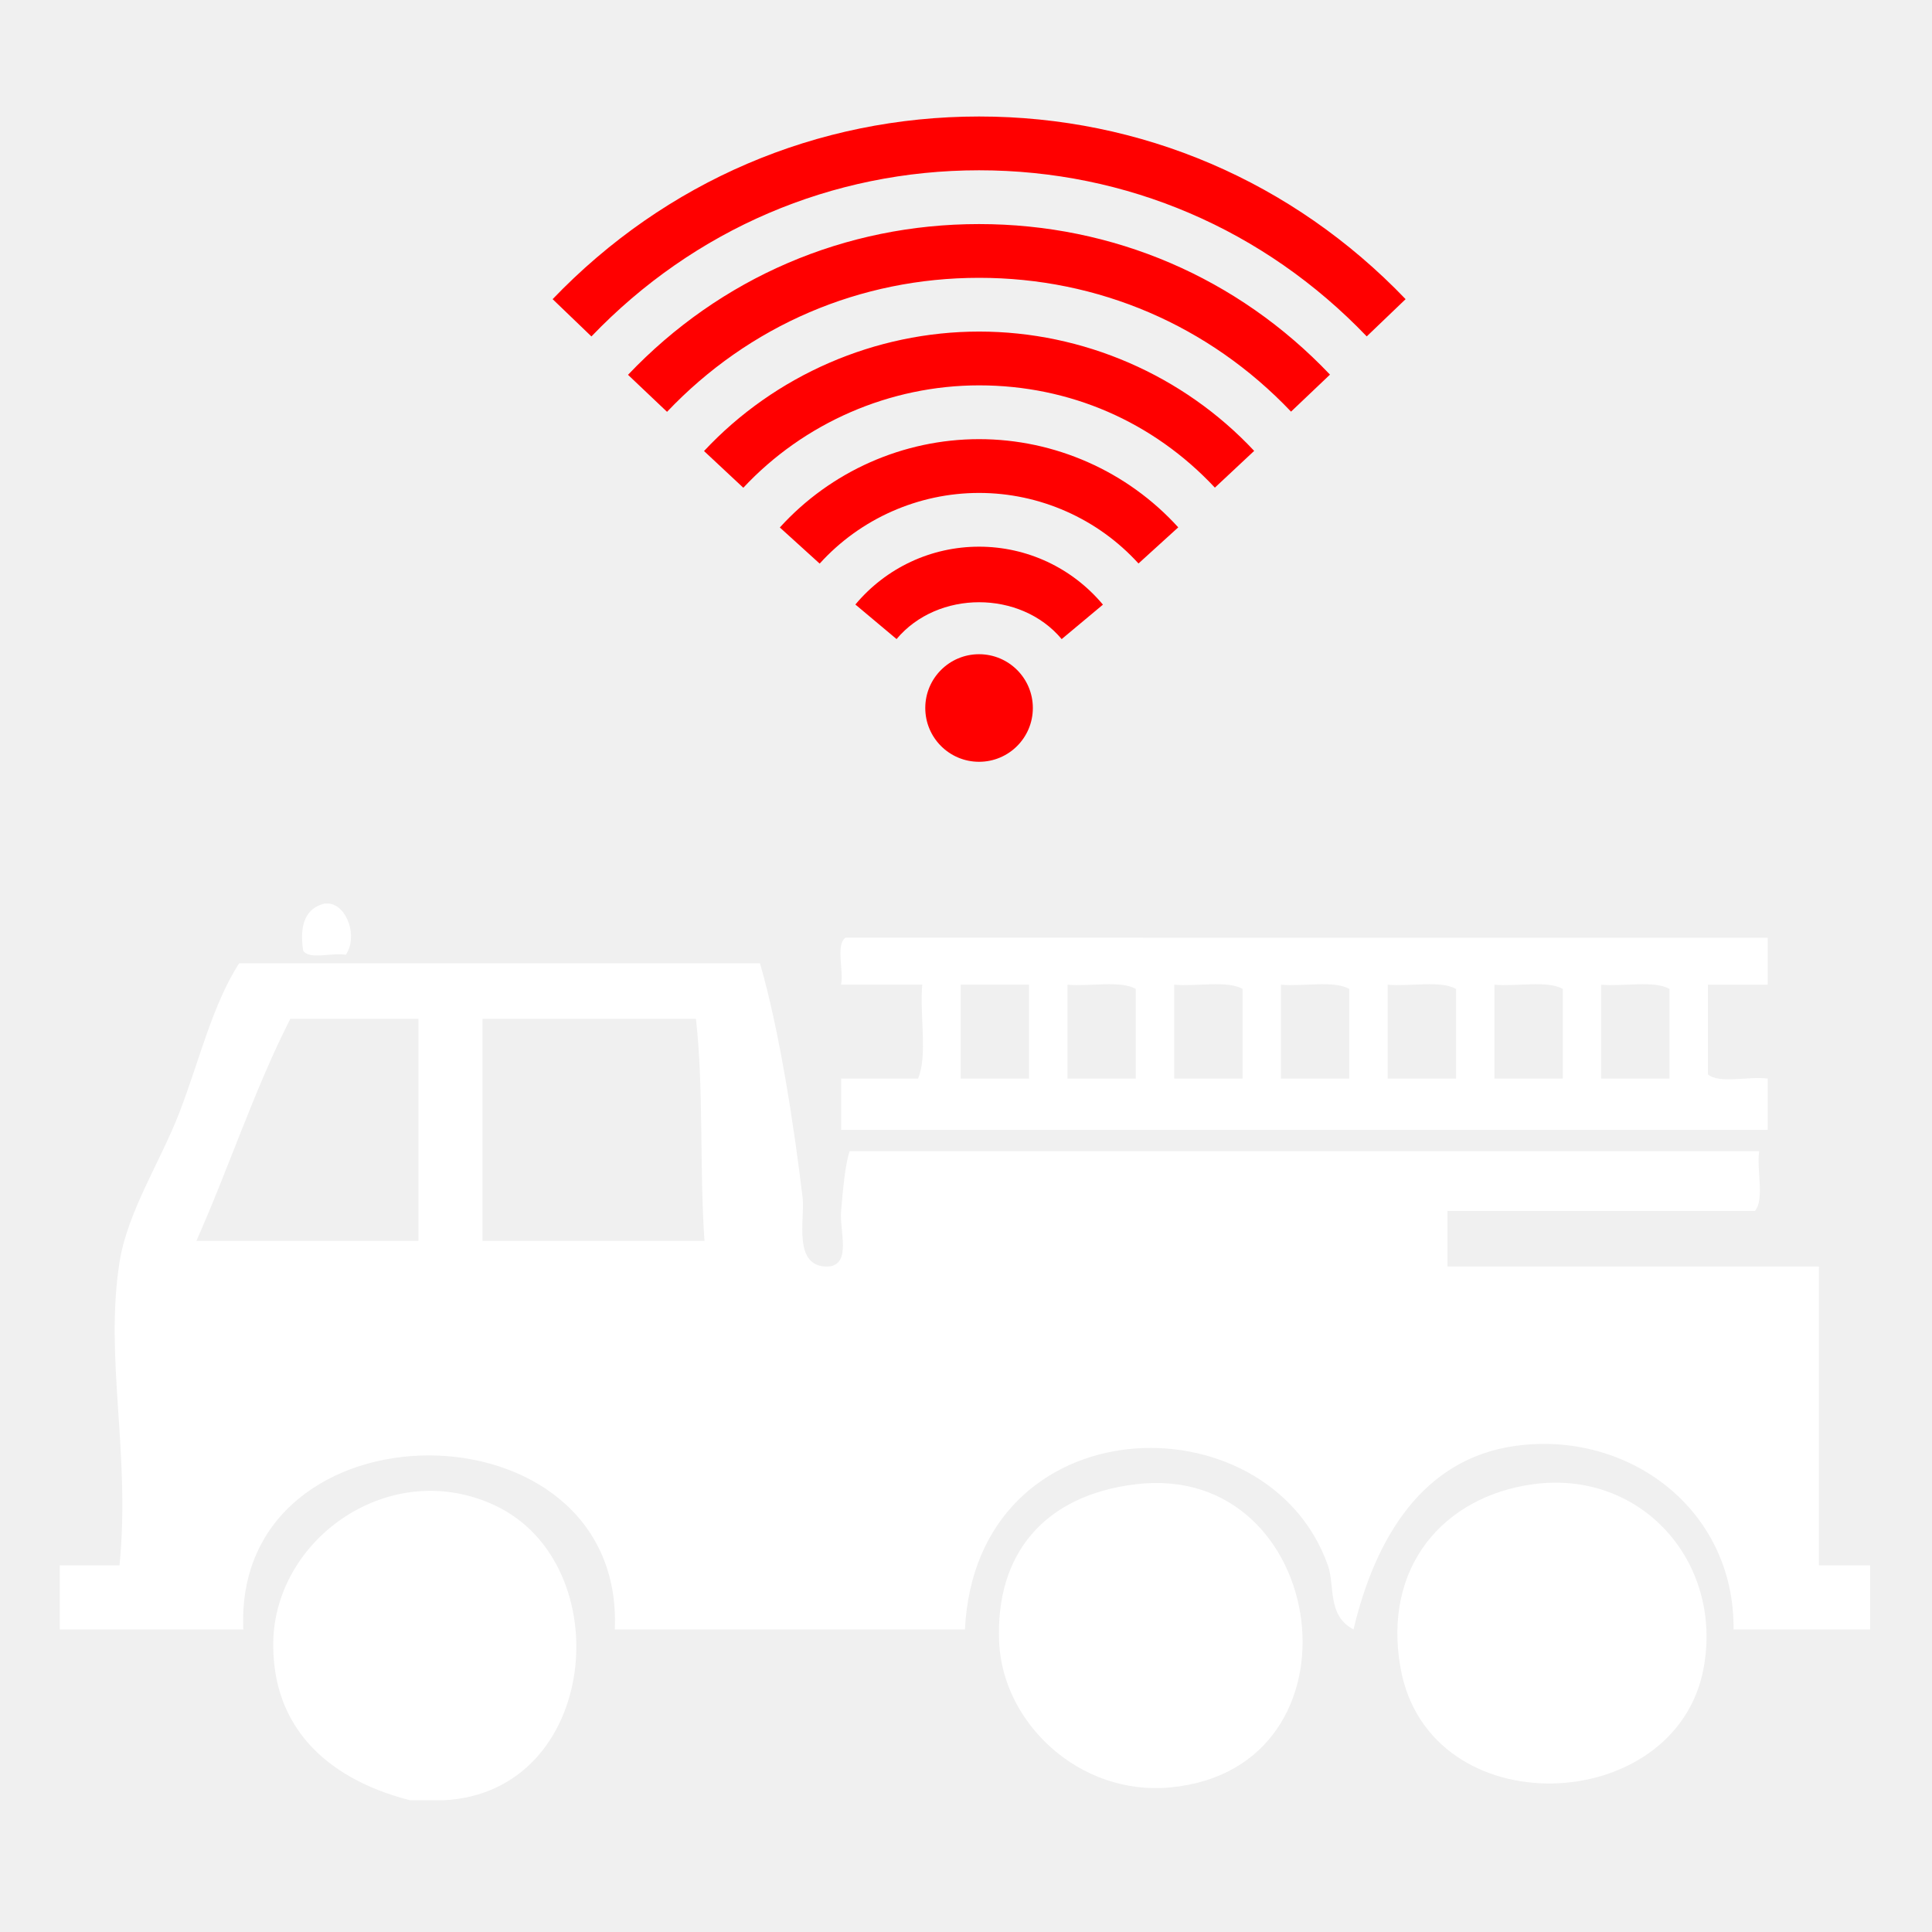
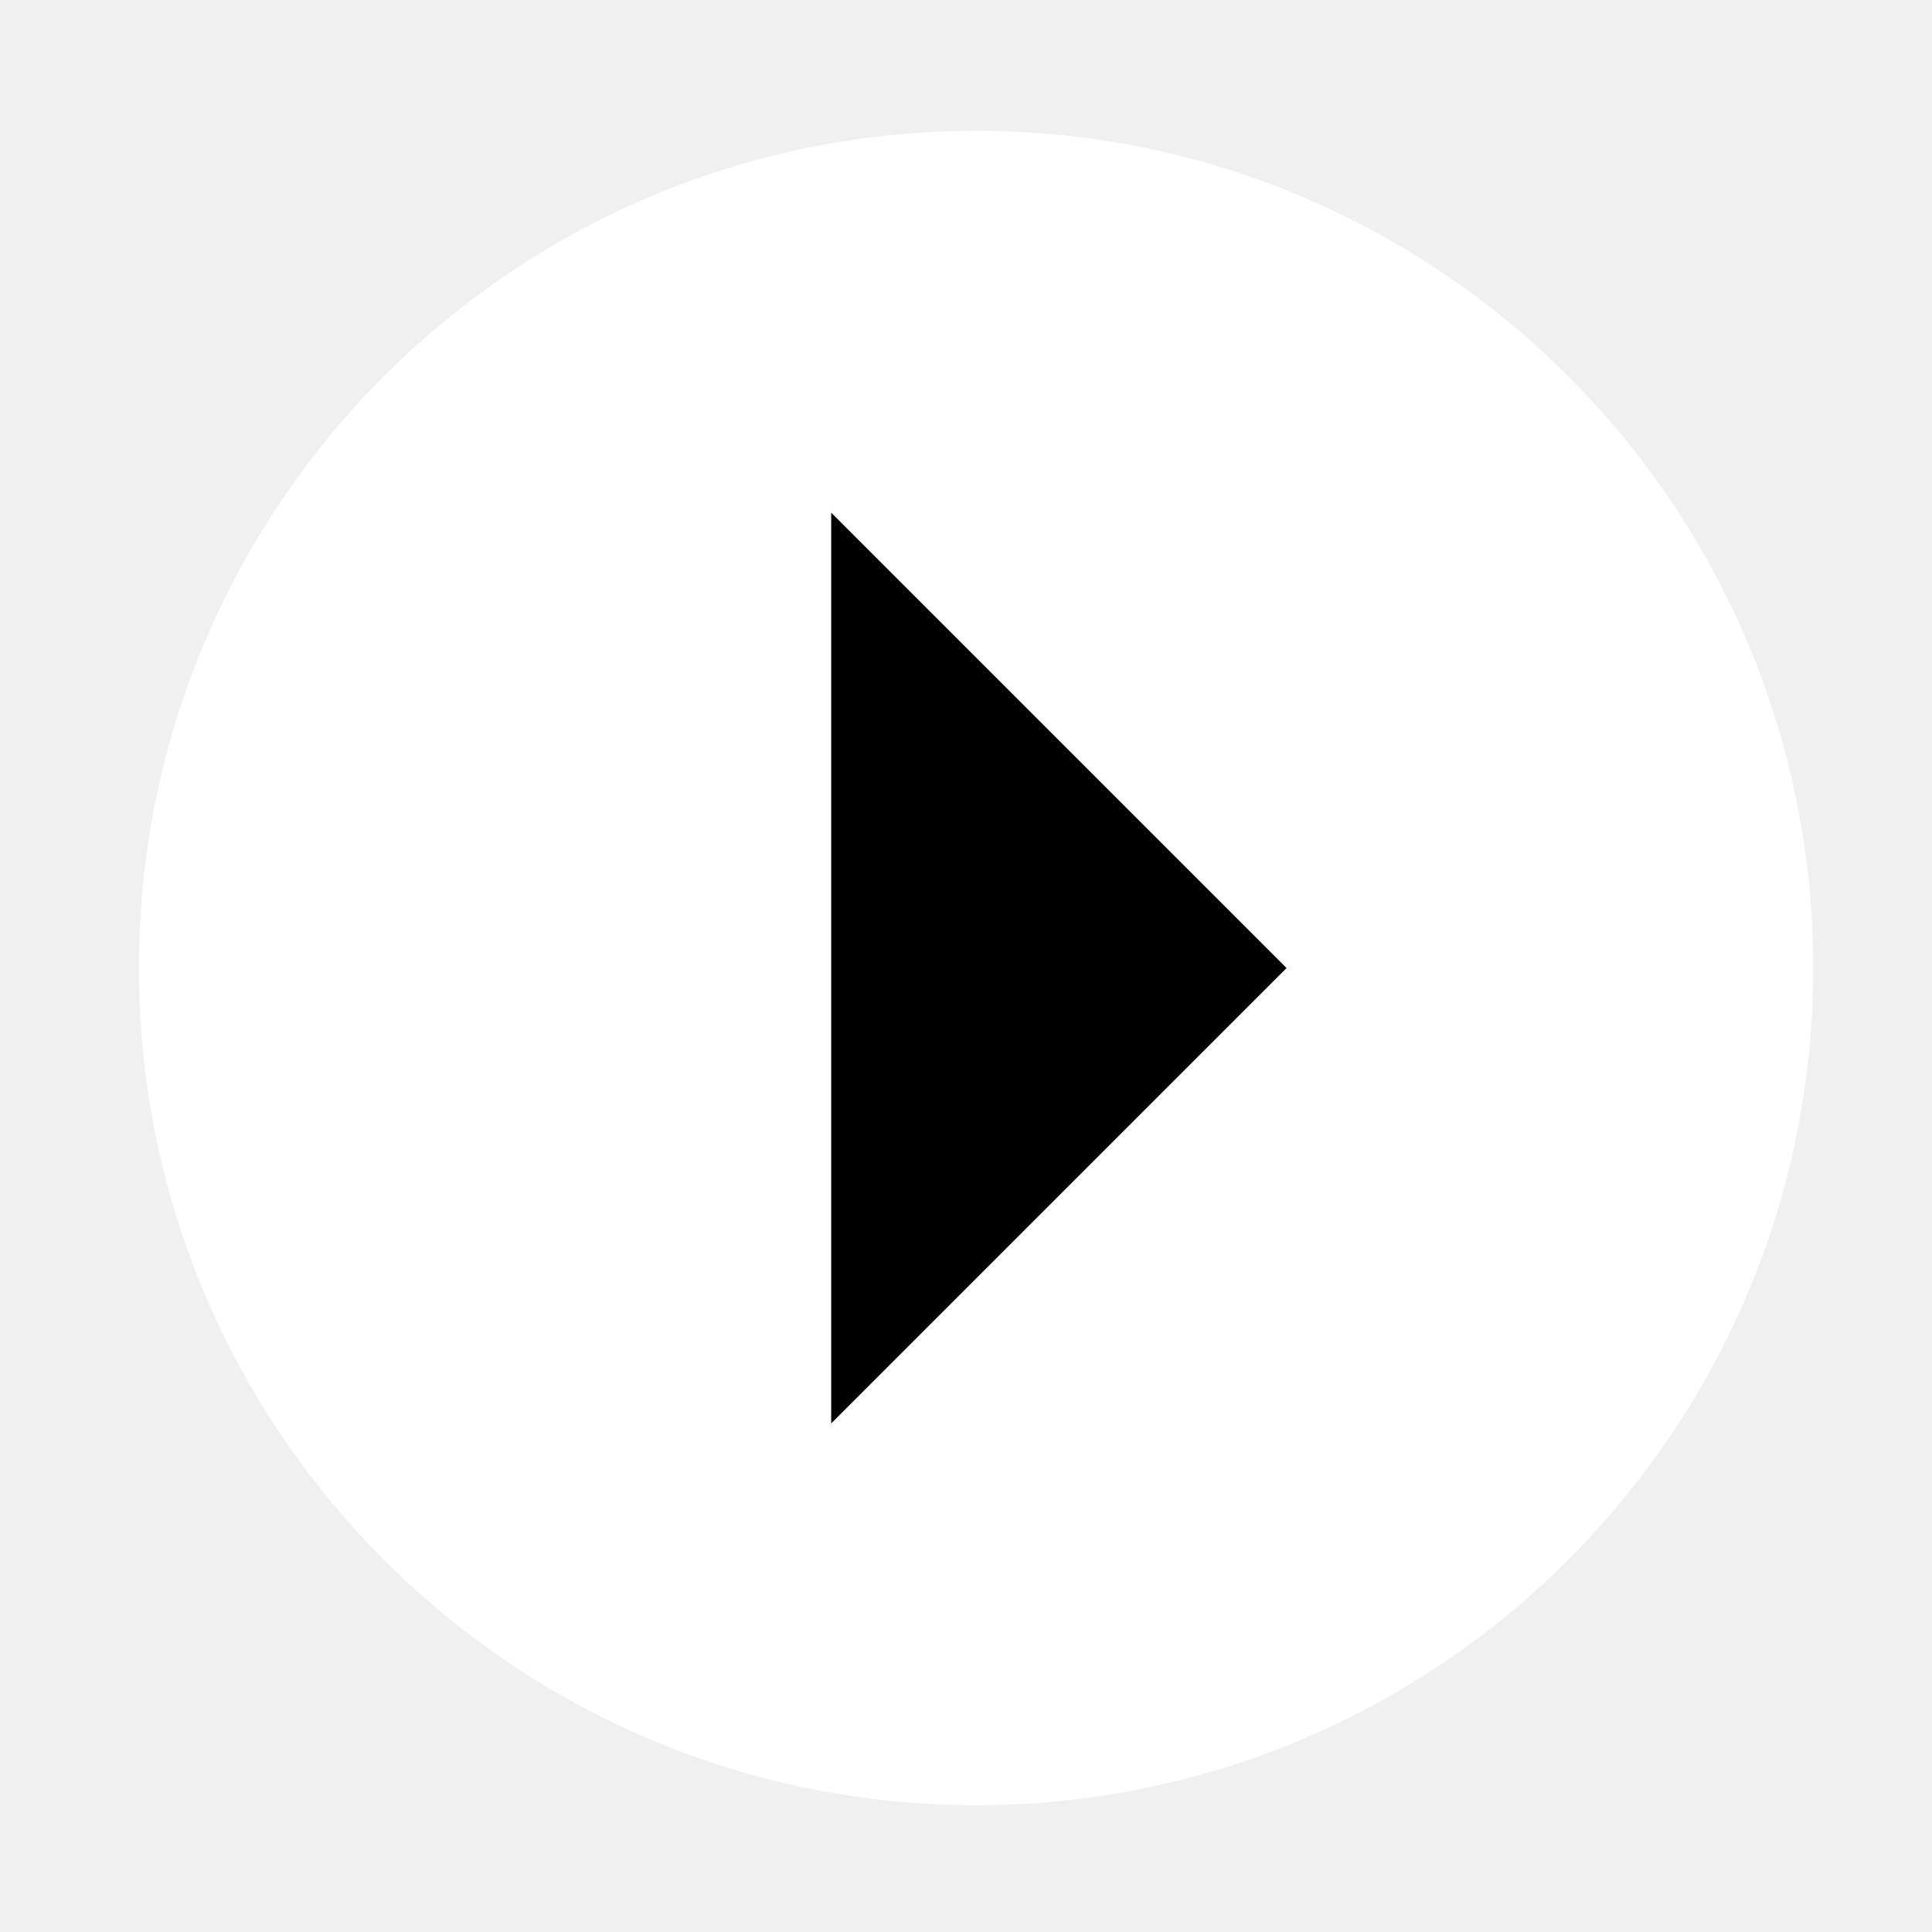
- <svg xmlns="http://www.w3.org/2000/svg" version="1.1" id="Layer_1" x="0px" y="0px" width="50px" height="50px" viewBox="0 0 50 50" enable-background="new 0 0 50 50" xml:space="preserve">
-   <path fill-rule="evenodd" clip-rule="evenodd" fill="#FFFFFF" d="M8.397,23.384c0.037,0,0.074,0,0.111,0  c0.474,0.046,0.76,0.856,0.442,1.326c-0.336-0.069-0.952,0.142-1.105-0.11C7.741,23.906,7.926,23.502,8.397,23.384z" />
-   <path fill-rule="evenodd" clip-rule="evenodd" fill="#FFFFFF" d="M45.748,24.268c0,0.405,0,0.811,0,1.216c-0.516,0-1.031,0-1.547,0  c0,0.773,0,1.547,0,2.321c0.298,0.254,1.066,0.039,1.547,0.109c0,0.442,0,0.885,0,1.326c-7.993,0-15.986,0-23.979,0  c0-0.441,0-0.884,0-1.326c0.663,0,1.326,0,1.989,0c0.256-0.59,0.038-1.656,0.11-2.431c-0.7,0-1.399,0-2.1,0  c0.07-0.372-0.142-1.026,0.111-1.216C29.836,24.268,37.792,24.268,45.748,24.268z M24.863,27.914c0.589,0,1.179,0,1.768,0  c0-0.811,0-1.62,0-2.431c-0.589,0-1.179,0-1.768,0C24.863,26.294,24.863,27.104,24.863,27.914z M27.626,27.914  c0.589,0,1.179,0,1.768,0c0-0.773,0-1.547,0-2.32c-0.396-0.229-1.195-0.057-1.768-0.11C27.626,26.294,27.626,27.104,27.626,27.914z   M30.388,27.914c0.59,0,1.179,0,1.769,0c0-0.773,0-1.547,0-2.32c-0.396-0.229-1.195-0.057-1.769-0.11  C30.388,26.294,30.388,27.104,30.388,27.914z M33.15,27.914c0.59,0,1.179,0,1.769,0c0-0.773,0-1.547,0-2.32  c-0.396-0.229-1.195-0.057-1.769-0.11C33.15,26.294,33.15,27.104,33.15,27.914z M35.913,27.914c0.59,0,1.179,0,1.769,0  c0-0.773,0-1.547,0-2.32c-0.396-0.229-1.195-0.057-1.769-0.11C35.913,26.294,35.913,27.104,35.913,27.914z M38.676,27.914  c0.59,0,1.179,0,1.769,0c0-0.773,0-1.547,0-2.32c-0.396-0.229-1.195-0.057-1.769-0.11C38.676,26.294,38.676,27.104,38.676,27.914z   M41.438,27.914c0.59,0,1.179,0,1.769,0c0-0.773,0-1.547,0-2.32c-0.397-0.229-1.195-0.057-1.769-0.11  C41.438,26.294,41.438,27.104,41.438,27.914z" />
-   <path fill-rule="evenodd" clip-rule="evenodd" fill="#FFFFFF" d="M48.4,40.512c0,0.553,0,1.105,0,1.658c-1.179,0-2.357,0-3.536,0  c0.032-3.103-2.71-5.152-5.636-4.752c-2.422,0.331-3.642,2.402-4.199,4.752c-0.688-0.361-0.476-1.129-0.663-1.658  c-1.557-4.391-9.108-4.182-9.393,1.658c-3.021,0-6.041,0-9.062,0c0.258-5.998-9.879-6.013-9.614,0c-1.583,0-3.167,0-4.751,0  c0-0.553,0-1.105,0-1.658c0.516,0,1.031,0,1.547,0c0.287-2.915-0.391-5.346,0-7.846c0.205-1.305,1.062-2.607,1.547-3.867  c0.534-1.387,0.844-2.762,1.547-3.868c4.494,0,8.988,0,13.481,0c0.497,1.704,0.88,4.185,1.105,6.078  c0.062,0.519-0.274,1.8,0.663,1.769c0.611-0.05,0.287-0.922,0.332-1.438c0.049-0.565,0.102-1.195,0.221-1.547  c7.846,0,15.692,0,23.538,0c-0.071,0.481,0.145,1.25-0.11,1.547c-2.652,0-5.305,0-7.957,0c0,0.479,0,0.958,0,1.438  c3.205,0,6.41,0,9.614,0c0,2.578,0,5.156,0,7.734C47.517,40.512,47.958,40.512,48.4,40.512z M7.514,26.367  c-0.922,1.804-1.592,3.859-2.431,5.746c1.916,0,3.831,0,5.746,0c0-1.915,0-3.83,0-5.746C9.724,26.367,8.619,26.367,7.514,26.367z   M12.486,26.367c0,1.916,0,3.831,0,5.746c1.916,0,3.831,0,5.746,0c-0.13-1.858-0.018-3.96-0.221-5.746  C16.17,26.367,14.328,26.367,12.486,26.367z" />
-   <path fill-rule="evenodd" clip-rule="evenodd" fill="#FFFFFF" d="M29.394,38.412c5.021-0.604,6.103,7.364,0.884,7.847  c-2.336,0.216-4.326-1.657-4.42-3.758C25.756,40.207,27.034,38.696,29.394,38.412z" />
-   <path fill-rule="evenodd" clip-rule="evenodd" fill="#FFFFFF" d="M39.671,38.412c2.794-0.383,4.924,1.998,4.42,4.752  c-0.707,3.862-7.113,4.116-7.846,0C35.778,40.54,37.369,38.728,39.671,38.412z" />
-   <path fill-rule="evenodd" clip-rule="evenodd" fill="#FFFFFF" d="M11.492,46.59c-0.294,0-0.589,0-0.884,0  c-2.275-0.588-3.569-1.997-3.536-4.089c0.042-2.698,3.04-4.814,5.746-3.536C16.04,40.487,15.513,46.38,11.492,46.59z" />
-   <g>
-     <path fill="#FF0000" d="M26.73,18.323c0,0.769-0.622,1.392-1.392,1.392c-0.769,0-1.392-0.623-1.392-1.392s0.623-1.392,1.392-1.392   C26.108,16.932,26.73,17.554,26.73,18.323z M22.137,15.645l1.066,0.894c1.064-1.271,3.211-1.271,4.273,0.001l1.068-0.892   c-0.798-0.954-1.966-1.5-3.206-1.5C24.1,14.148,22.933,14.693,22.137,15.645z M20.182,13.651l1.031,0.935   c1.053-1.164,2.558-1.829,4.126-1.829s3.071,0.666,4.125,1.826l1.029-0.935c-1.316-1.451-3.194-2.283-5.154-2.283   C23.378,11.365,21.498,12.2,20.182,13.651z M18.22,11.673l1.017,0.95c1.573-1.684,3.798-2.65,6.103-2.65   c2.339,0,4.505,0.94,6.101,2.647l1.017-0.951c-1.835-1.962-4.429-3.088-7.117-3.088S20.055,9.708,18.22,11.673z M16.253,9.7   l1.01,0.958c2.124-2.237,4.992-3.468,8.076-3.468s5.95,1.23,8.073,3.463l1.008-0.958c-2.388-2.513-5.612-3.896-9.081-3.896   C21.869,5.798,18.644,7.185,16.253,9.7z M25.339,3.015c-4.194,0-8.114,1.68-11.037,4.727l1.004,0.965   c2.658-2.773,6.221-4.3,10.033-4.3c3.813,0,7.376,1.527,10.032,4.299l1.006-0.964C33.454,4.693,29.534,3.015,25.339,3.015z" />
-   </g>
+ <svg xmlns="http://www.w3.org/2000/svg" version="1.1" id="Layer_1" x="0px" y="0px" width="40px" height="40px" viewBox="0 0 40 40" enable-background="new 0 0 40 40" xml:space="preserve">
+   <circle fill="#FFFFFF" cx="20.208" cy="20.042" r="17.333" />
+   <polyline points="17.209,10.614 26.637,20.042 17.209,29.47 " />
</svg>
